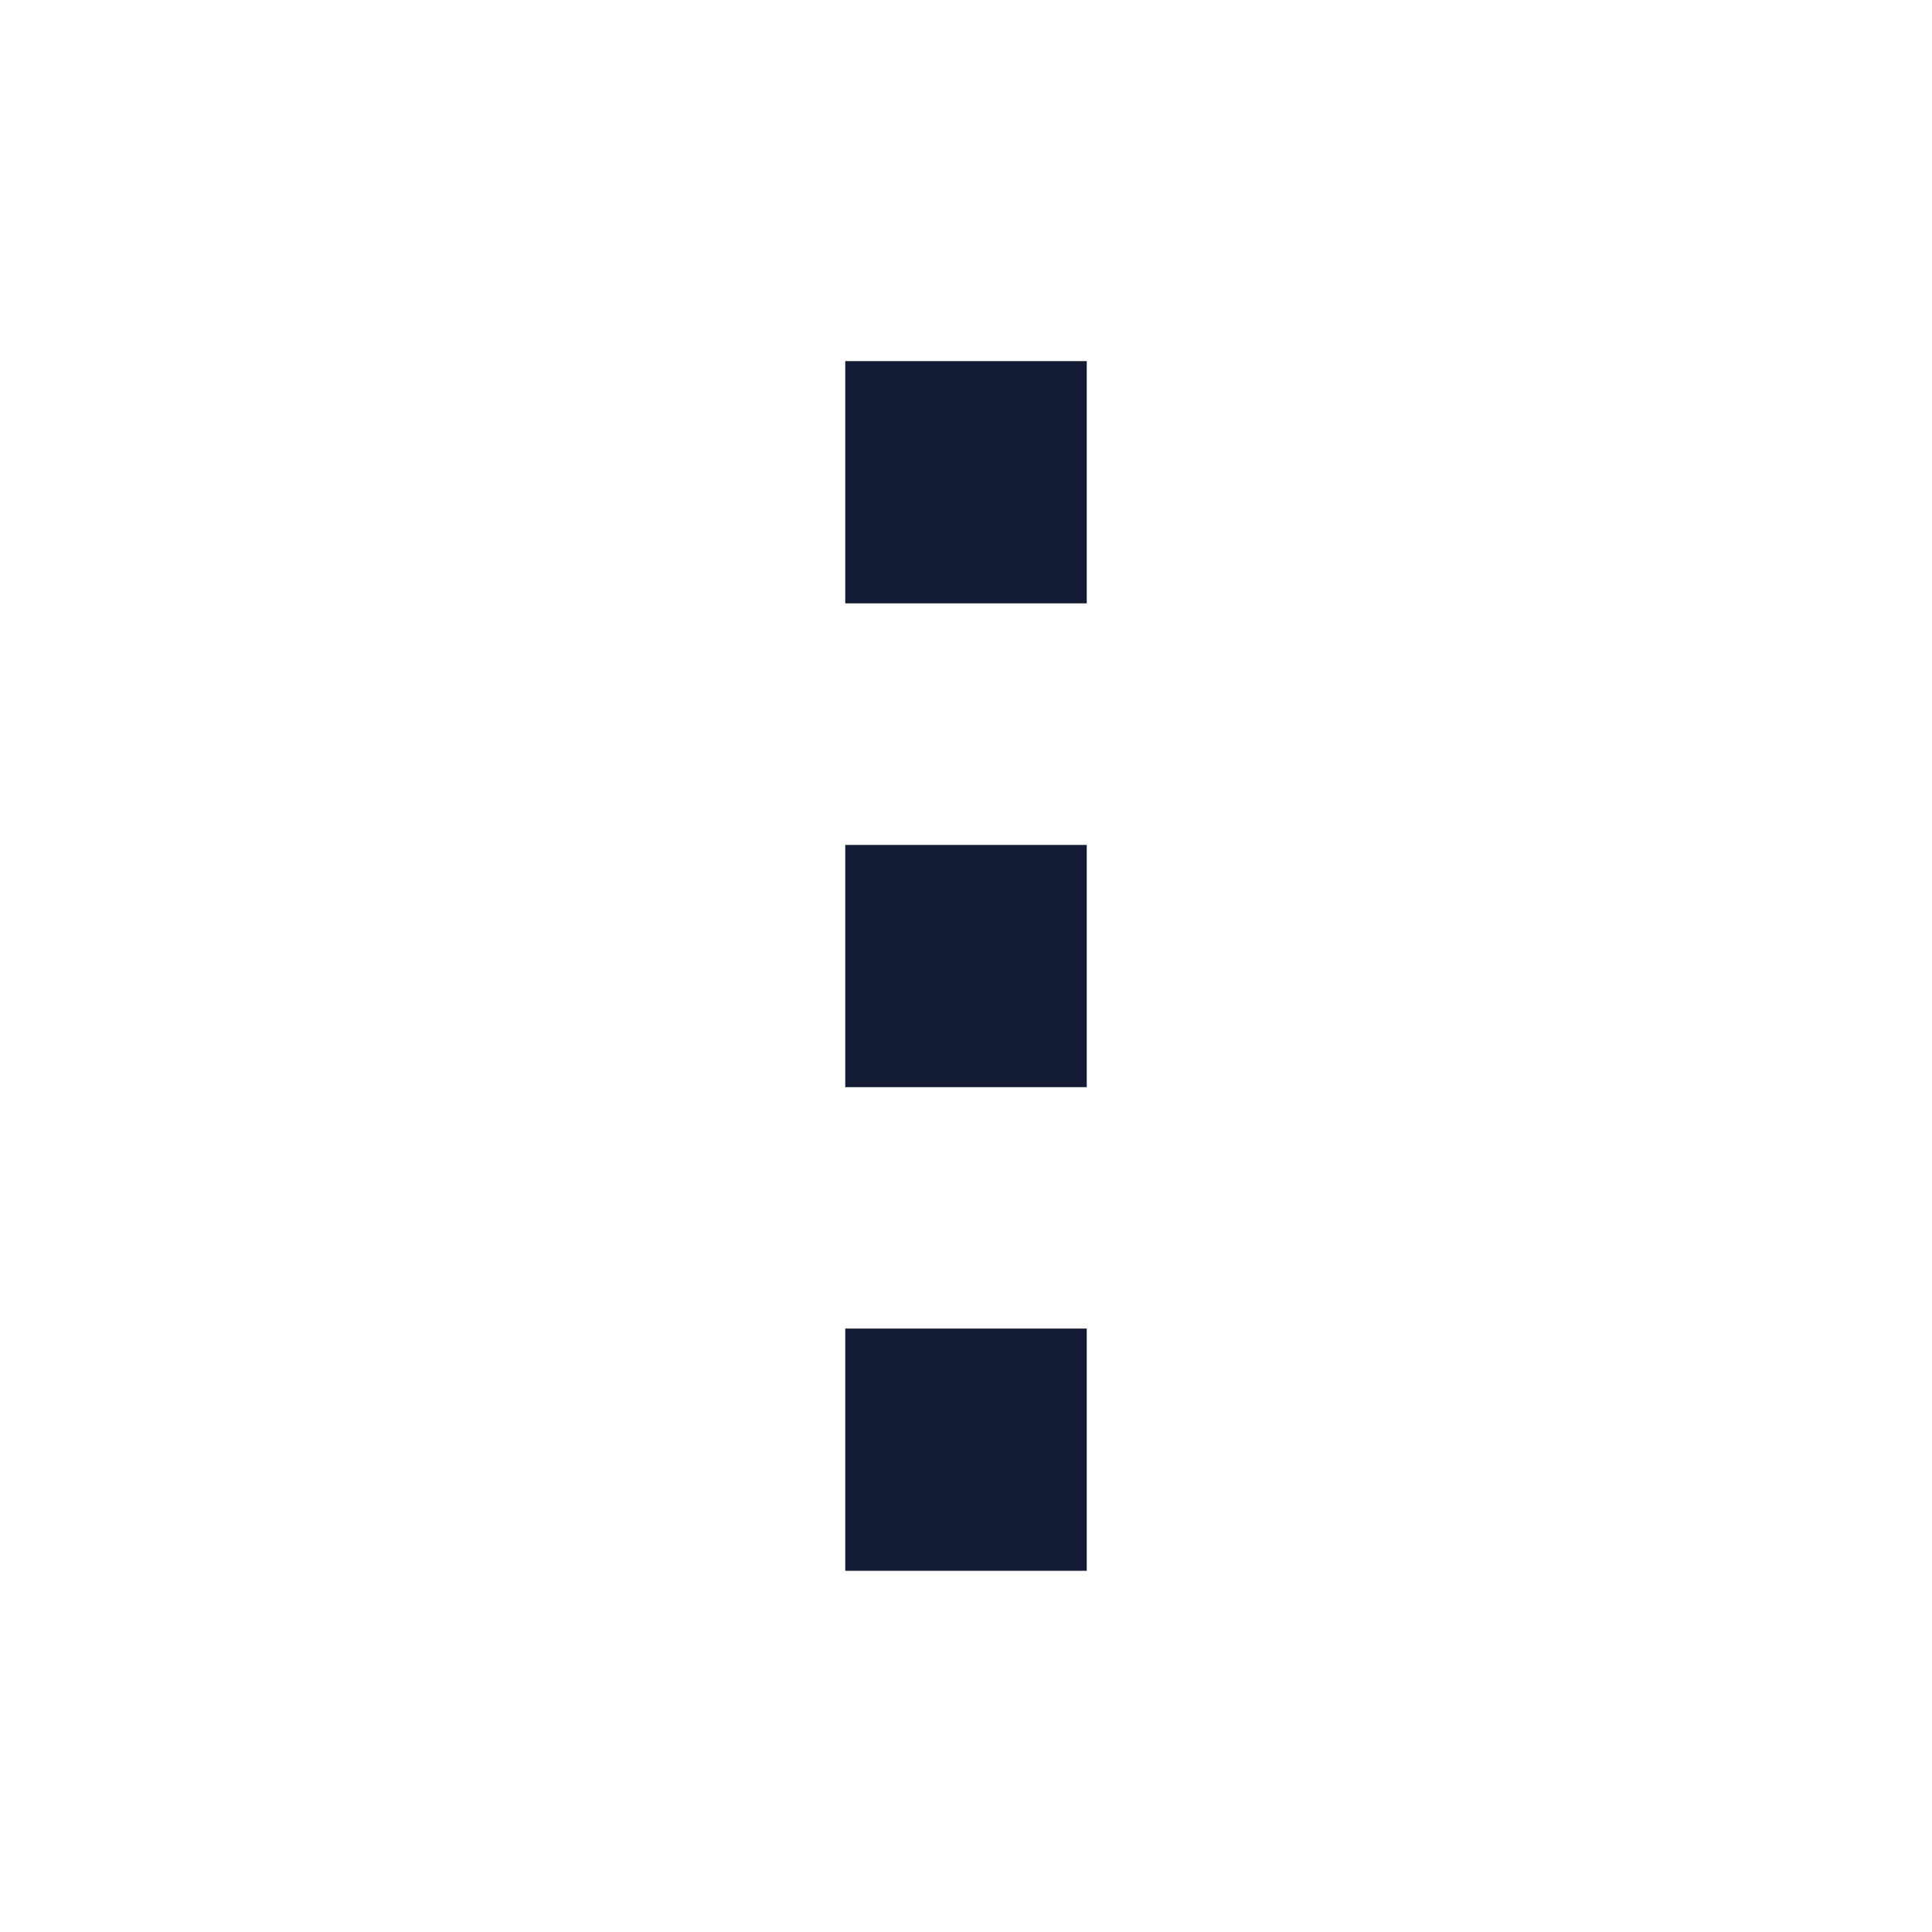
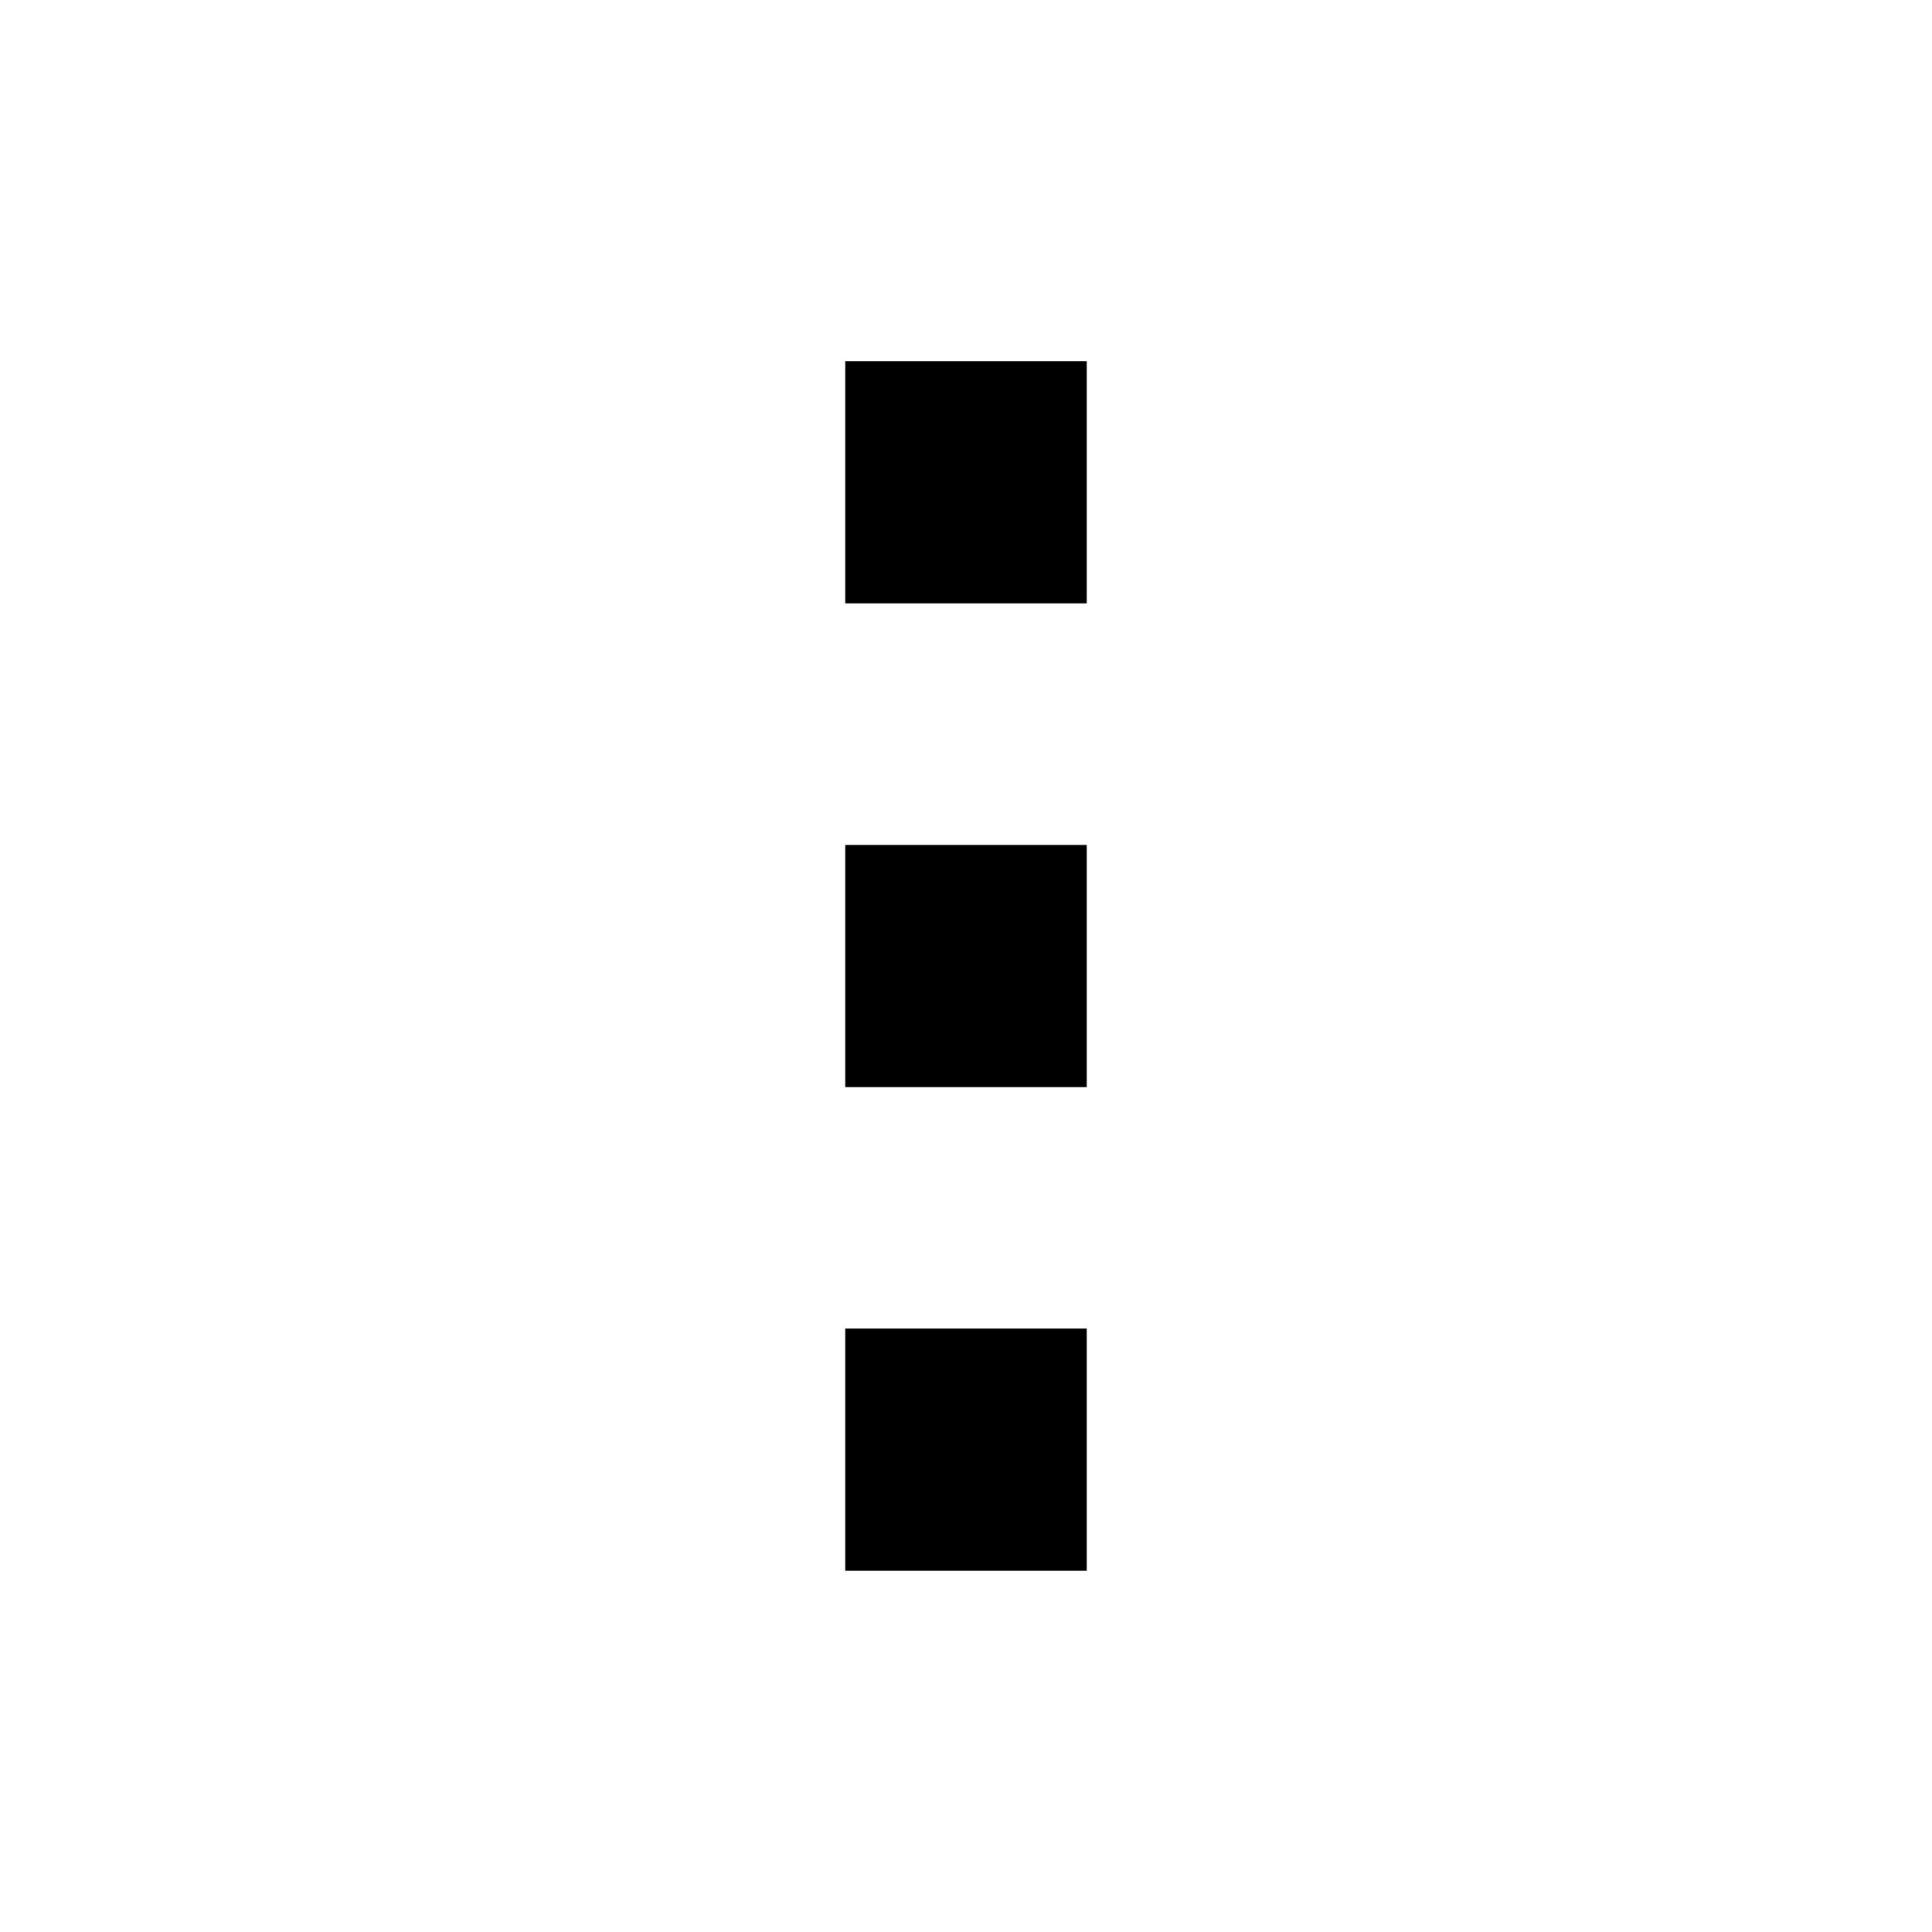
<svg xmlns="http://www.w3.org/2000/svg" width="24" height="24" viewBox="0 0 24 24" fill="none">
-   <path fill-rule="evenodd" clip-rule="evenodd" d="M13.5 10.496L13.5 13.505L10.5 13.505L10.5 10.496L13.5 10.496Z" fill="#141B34" />
-   <path fill-rule="evenodd" clip-rule="evenodd" d="M13.5 16.504L13.5 19.513L10.5 19.513L10.5 16.504L13.5 16.504Z" fill="#141B34" />
-   <path fill-rule="evenodd" clip-rule="evenodd" d="M13.5 4.486L13.5 7.495L10.5 7.495L10.5 4.486L13.5 4.486Z" fill="#141B34" />
+   <path fill-rule="evenodd" clip-rule="evenodd" d="M13.5 10.496L13.5 13.505L10.5 13.505L10.5 10.496L13.5 10.496Z" fill="currentColor" />
+   <path fill-rule="evenodd" clip-rule="evenodd" d="M13.5 16.504L13.5 19.513L10.5 19.513L10.5 16.504L13.5 16.504Z" fill="currentColor" />
+   <path fill-rule="evenodd" clip-rule="evenodd" d="M13.5 4.486L13.5 7.495L10.5 7.495L10.5 4.486L13.5 4.486Z" fill="currentColor" />
</svg>
